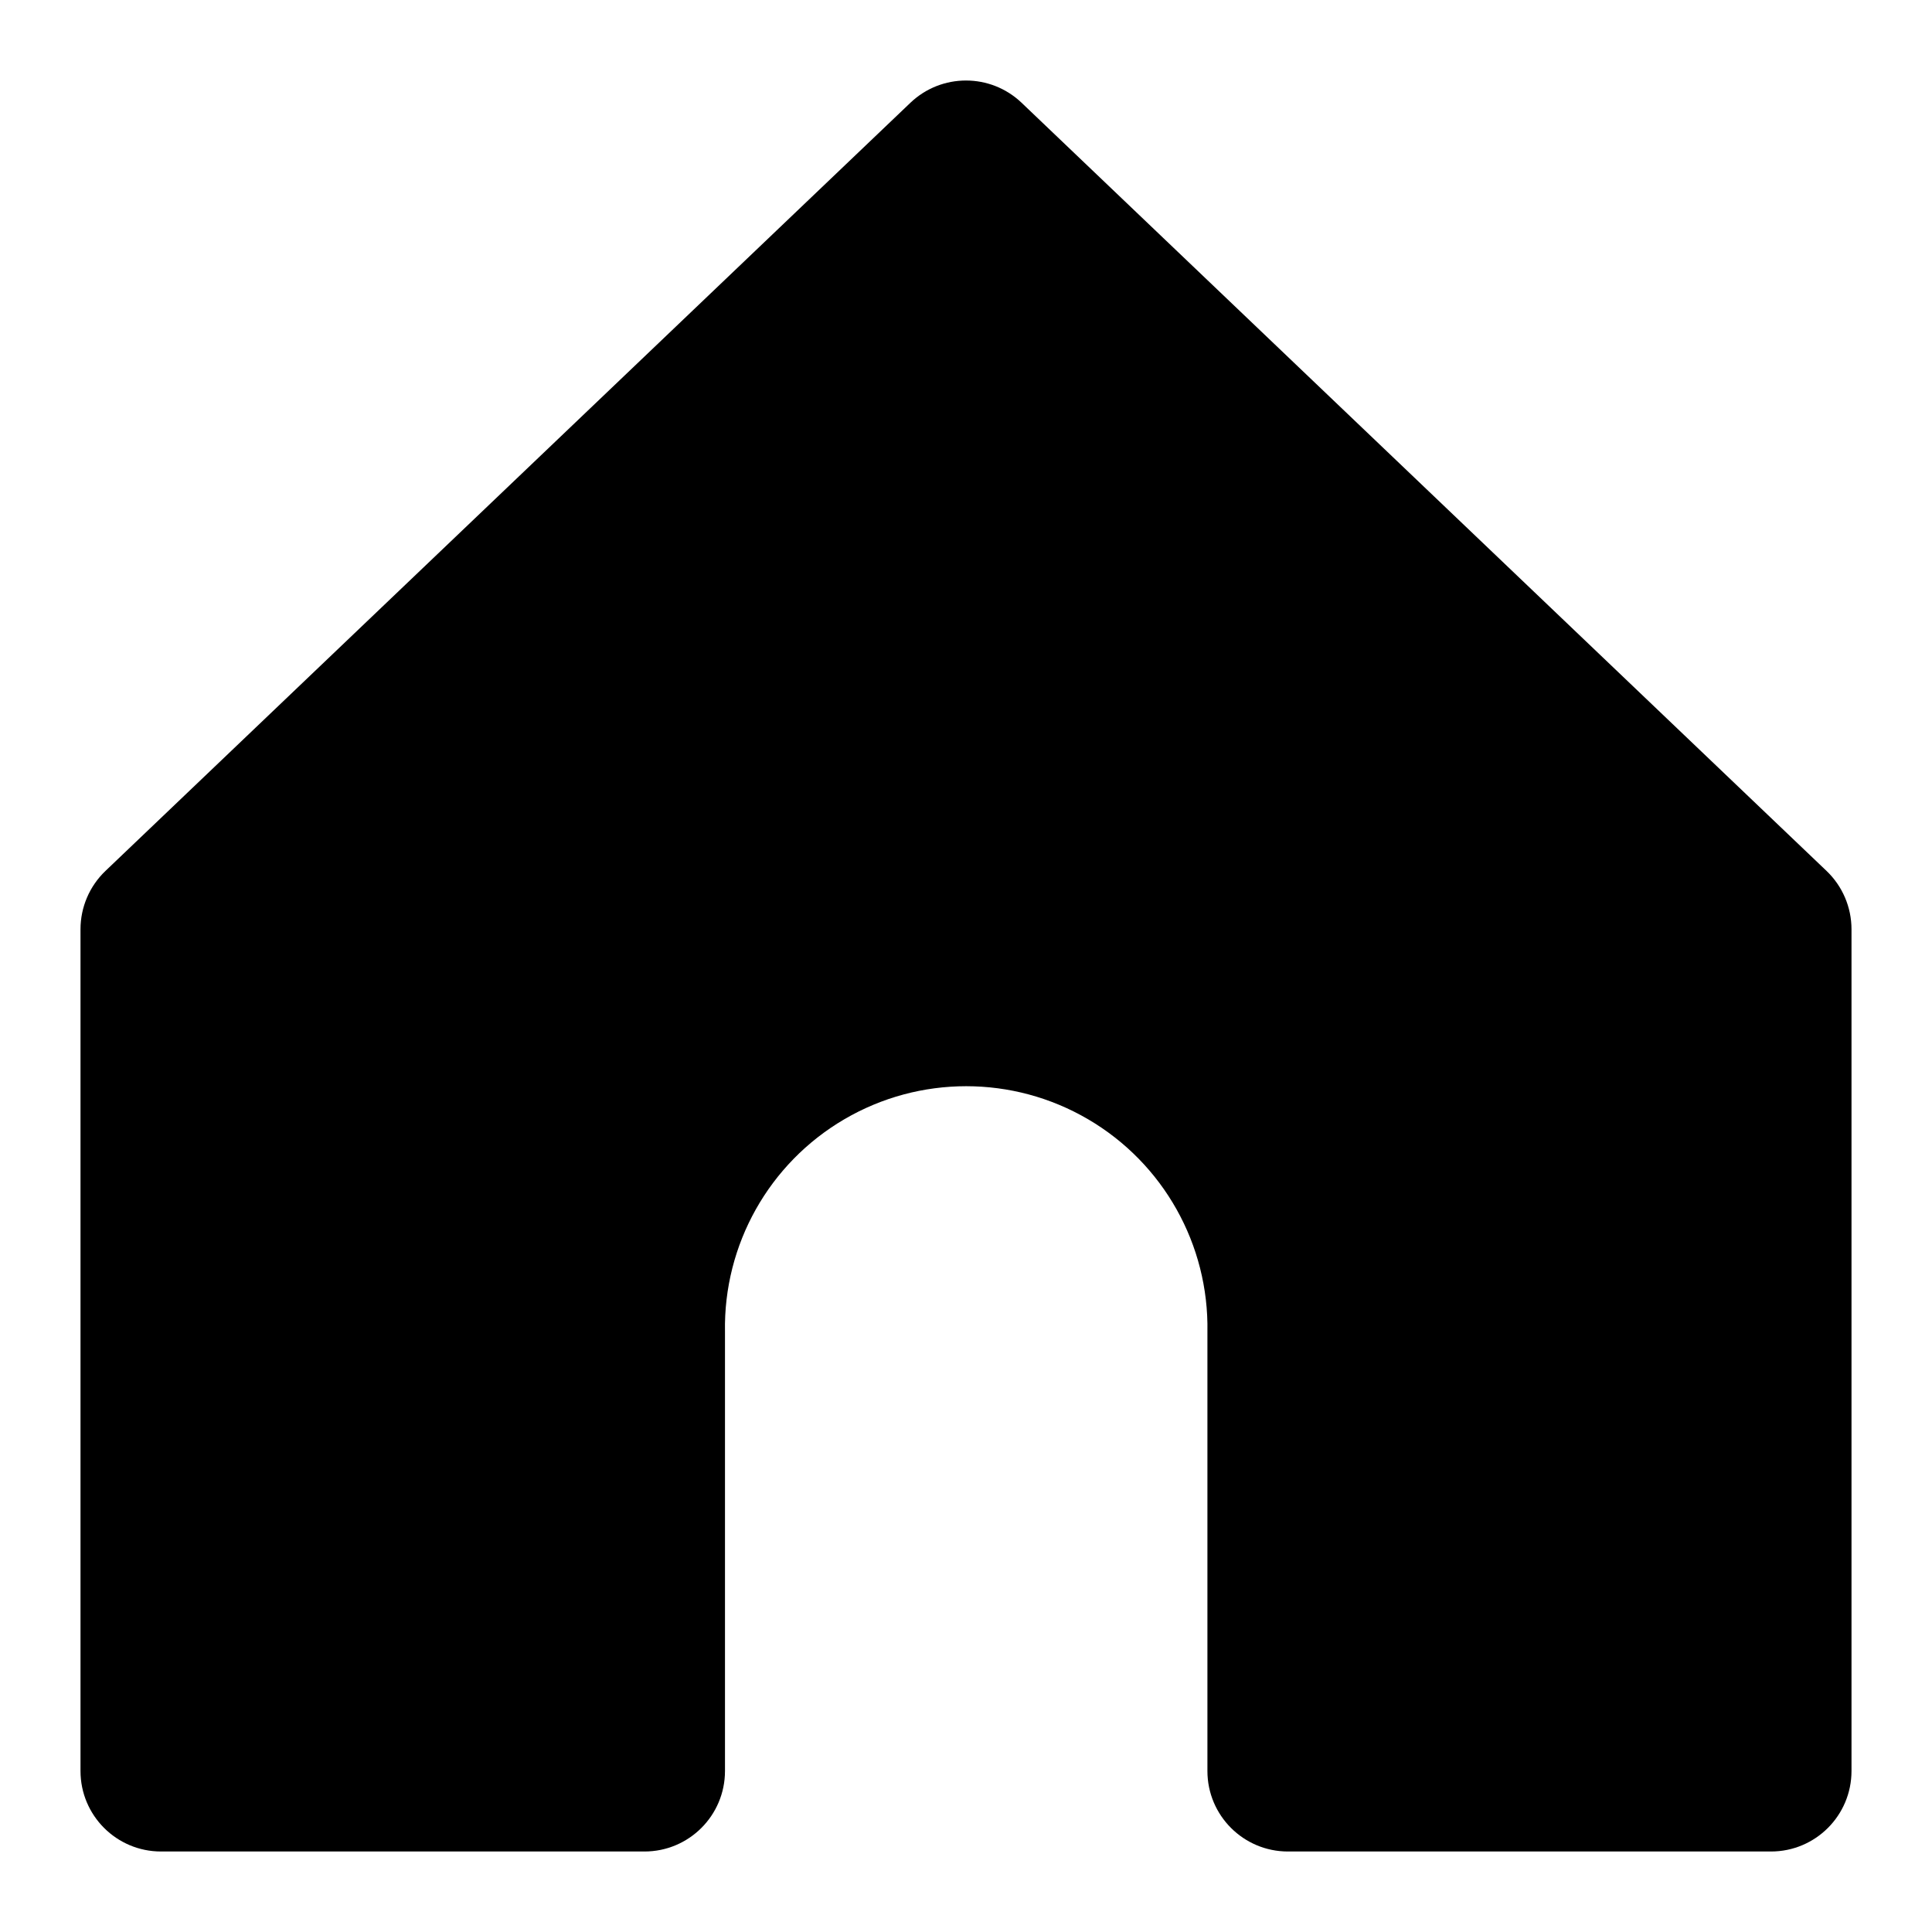
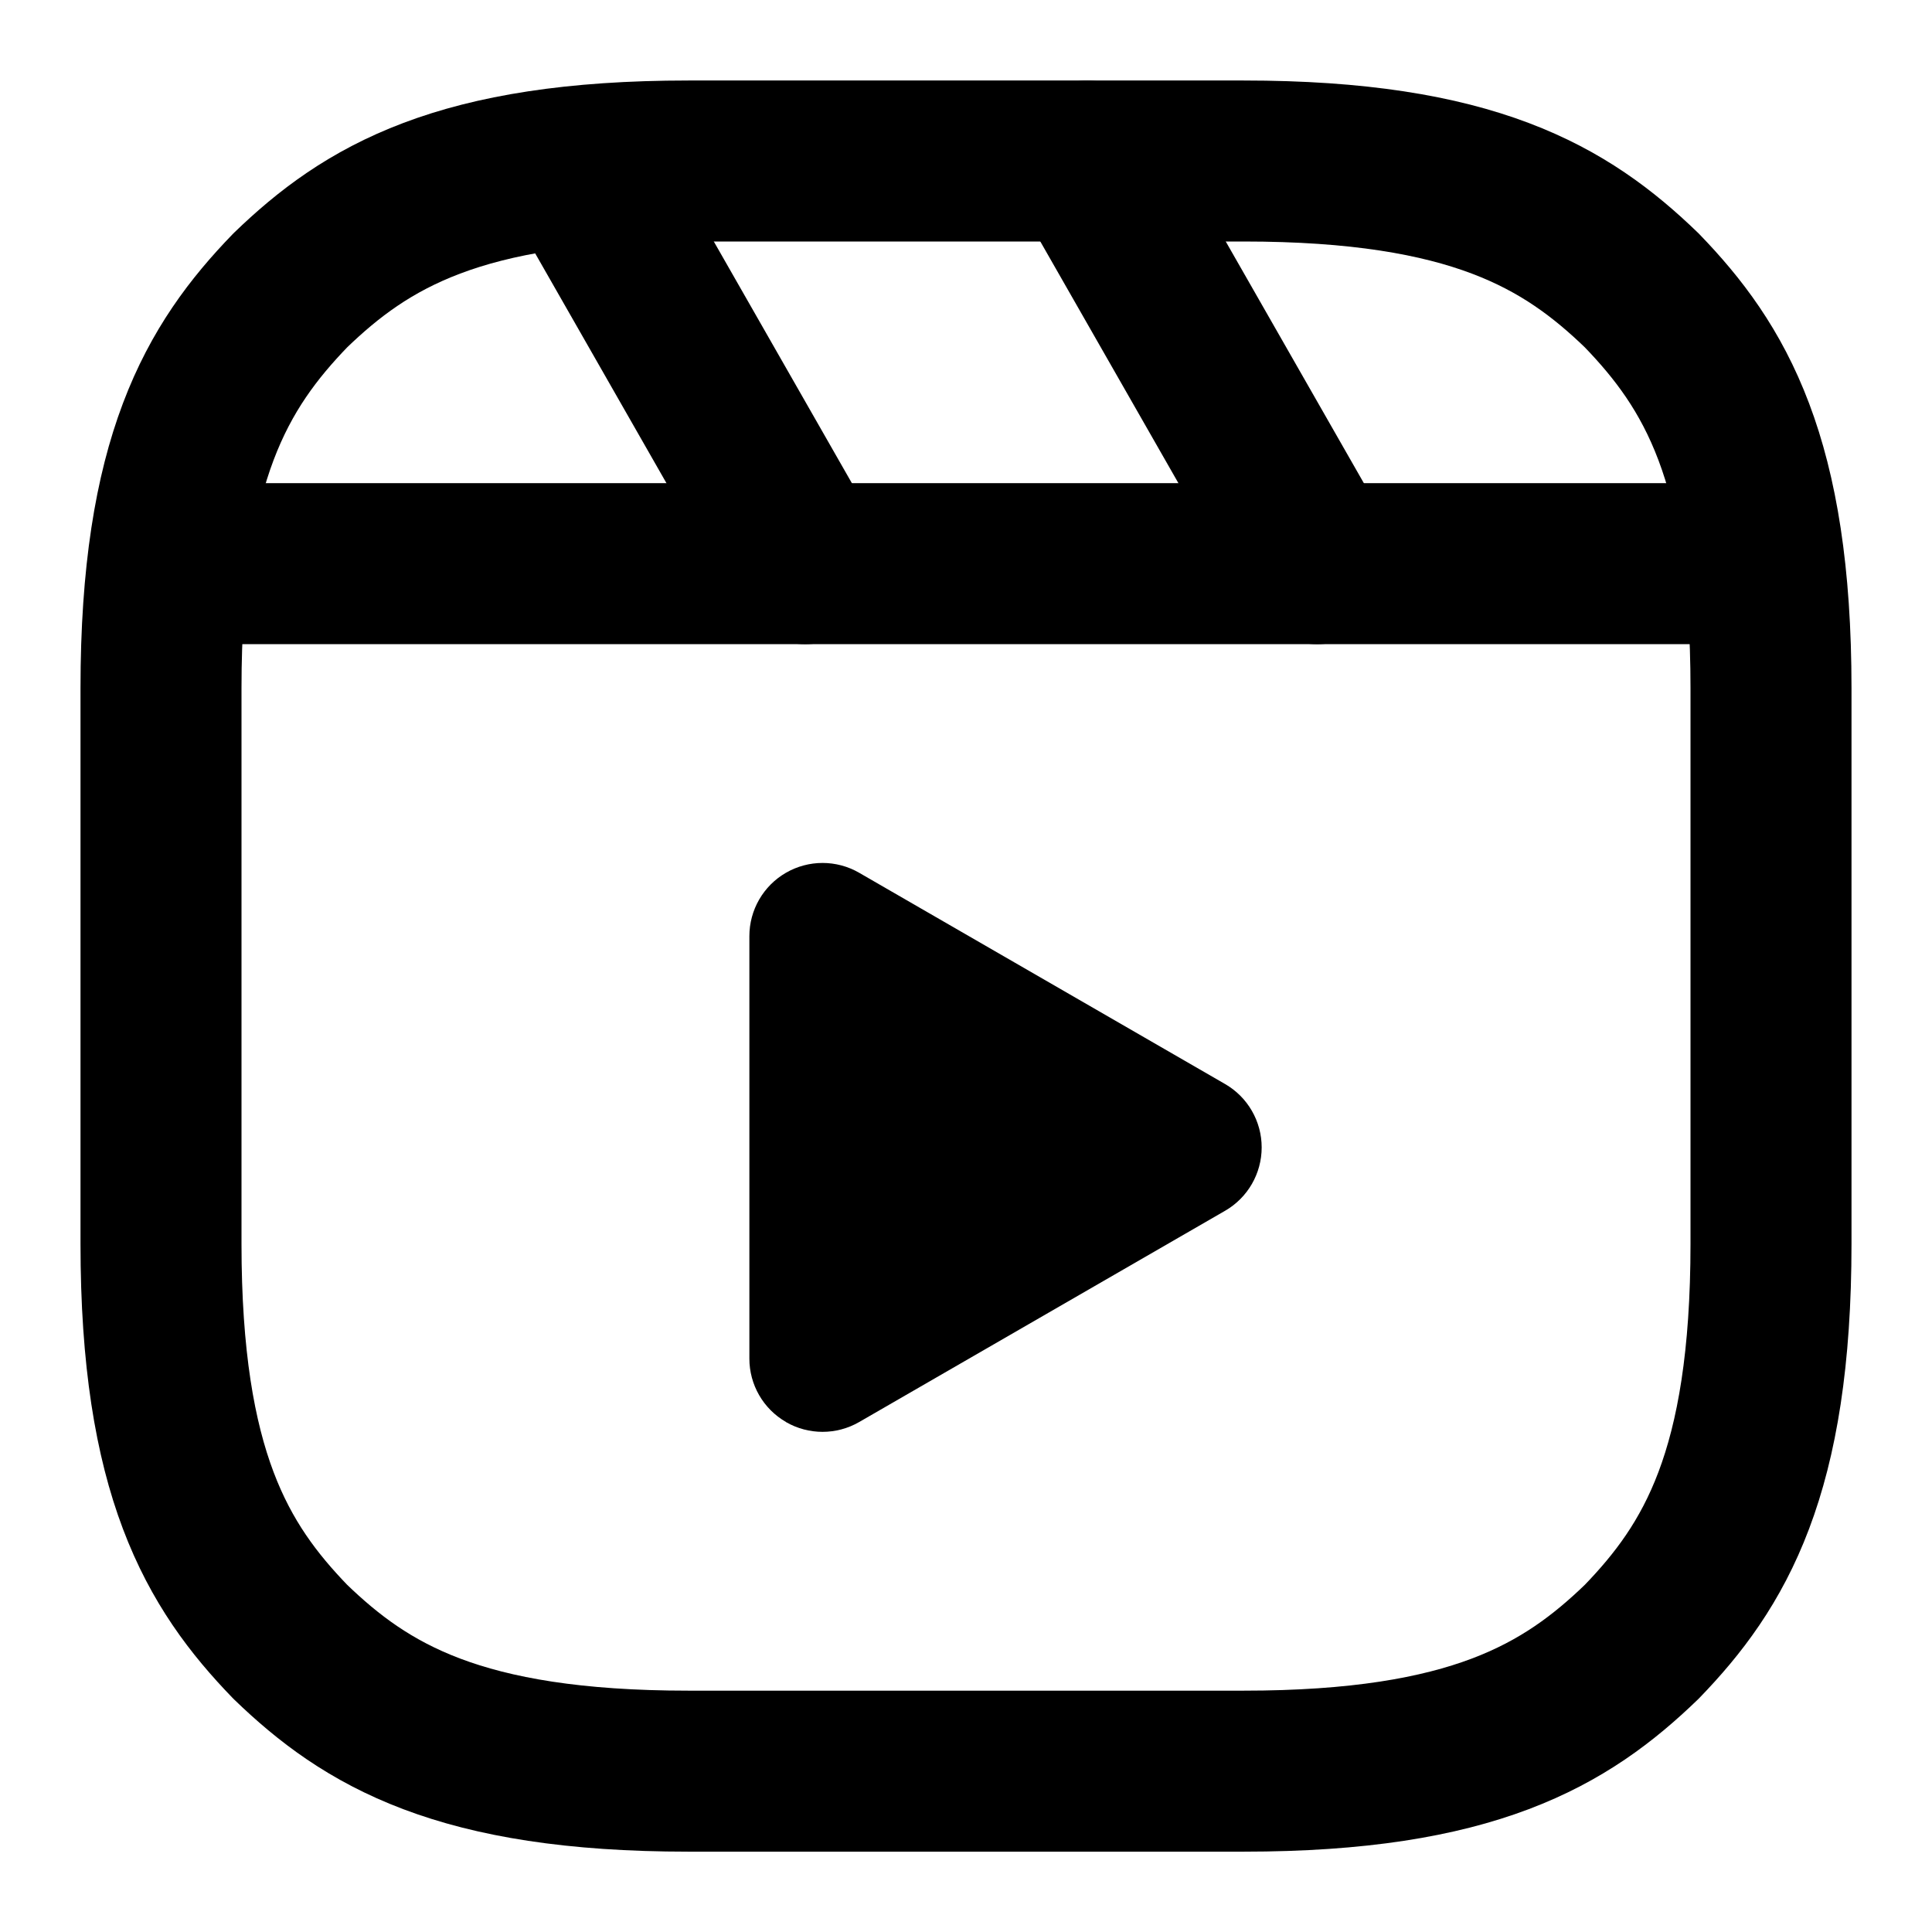
<svg xmlns="http://www.w3.org/2000/svg" viewBox="0 0 24 24" width="24">
-   <path d="M22 23h-6.001a1 1 0 0 1-1-1v-5.455a2.997 2.997 0 1 0-5.993 0V22a1 1 0 0 1-1 1H2a1 1 0 0 1-1-1V11.543a1.002 1.002 0 0 1 .31-.724l10-9.543a1.001 1.001 0 0 1 1.38 0l10 9.543a1.002 1.002 0 0 1 .31.724V22a1 1 0 0 1-1 1Z" />
+   <line fill="none" stroke="currentColor" stroke-linejoin="round" stroke-width="2" x1="2.049" x2="21.95" y1="7.002" y2="7.002" />
+   <line fill="none" stroke="currentColor" stroke-linecap="round" stroke-linejoin="round" stroke-width="2" x1="13.504" x2="16.362" y1="2.001" y2="7.002" />
+   <line fill="none" stroke="currentColor" stroke-linecap="round" stroke-linejoin="round" stroke-width="2" x1="7.207" x2="10.002" y1="2.11" y2="7.002" />
+   <path d="M2 12.001v3.449c0 2.849.698 4.006 1.606 4.945.94.908 2.098 1.607 4.946 1.607h6.896c2.848 0 4.006-.699 4.946-1.607.908-.939 1.606-2.096 1.606-4.945V8.552c0-2.848-.698-4.006-1.606-4.945C19.454 2.699 18.296 2 15.448 2H8.552c-2.848 0-4.006.699-4.946 1.607C2.698 4.546 2 5.704 2 8.552Z" fill="none" stroke="currentColor" stroke-linecap="round" stroke-linejoin="round" stroke-width="2" />
+   <path d="M9.763 17.664a.908.908 0 0 1-.454-.787V11.63a.909.909 0 0 1 1.364-.788l4.545 2.624a.909.909 0 0 1 0 1.575l-4.545 2.624a.91.91 0 0 1-.91 0Z" fill-rule="evenodd" />
</svg>
